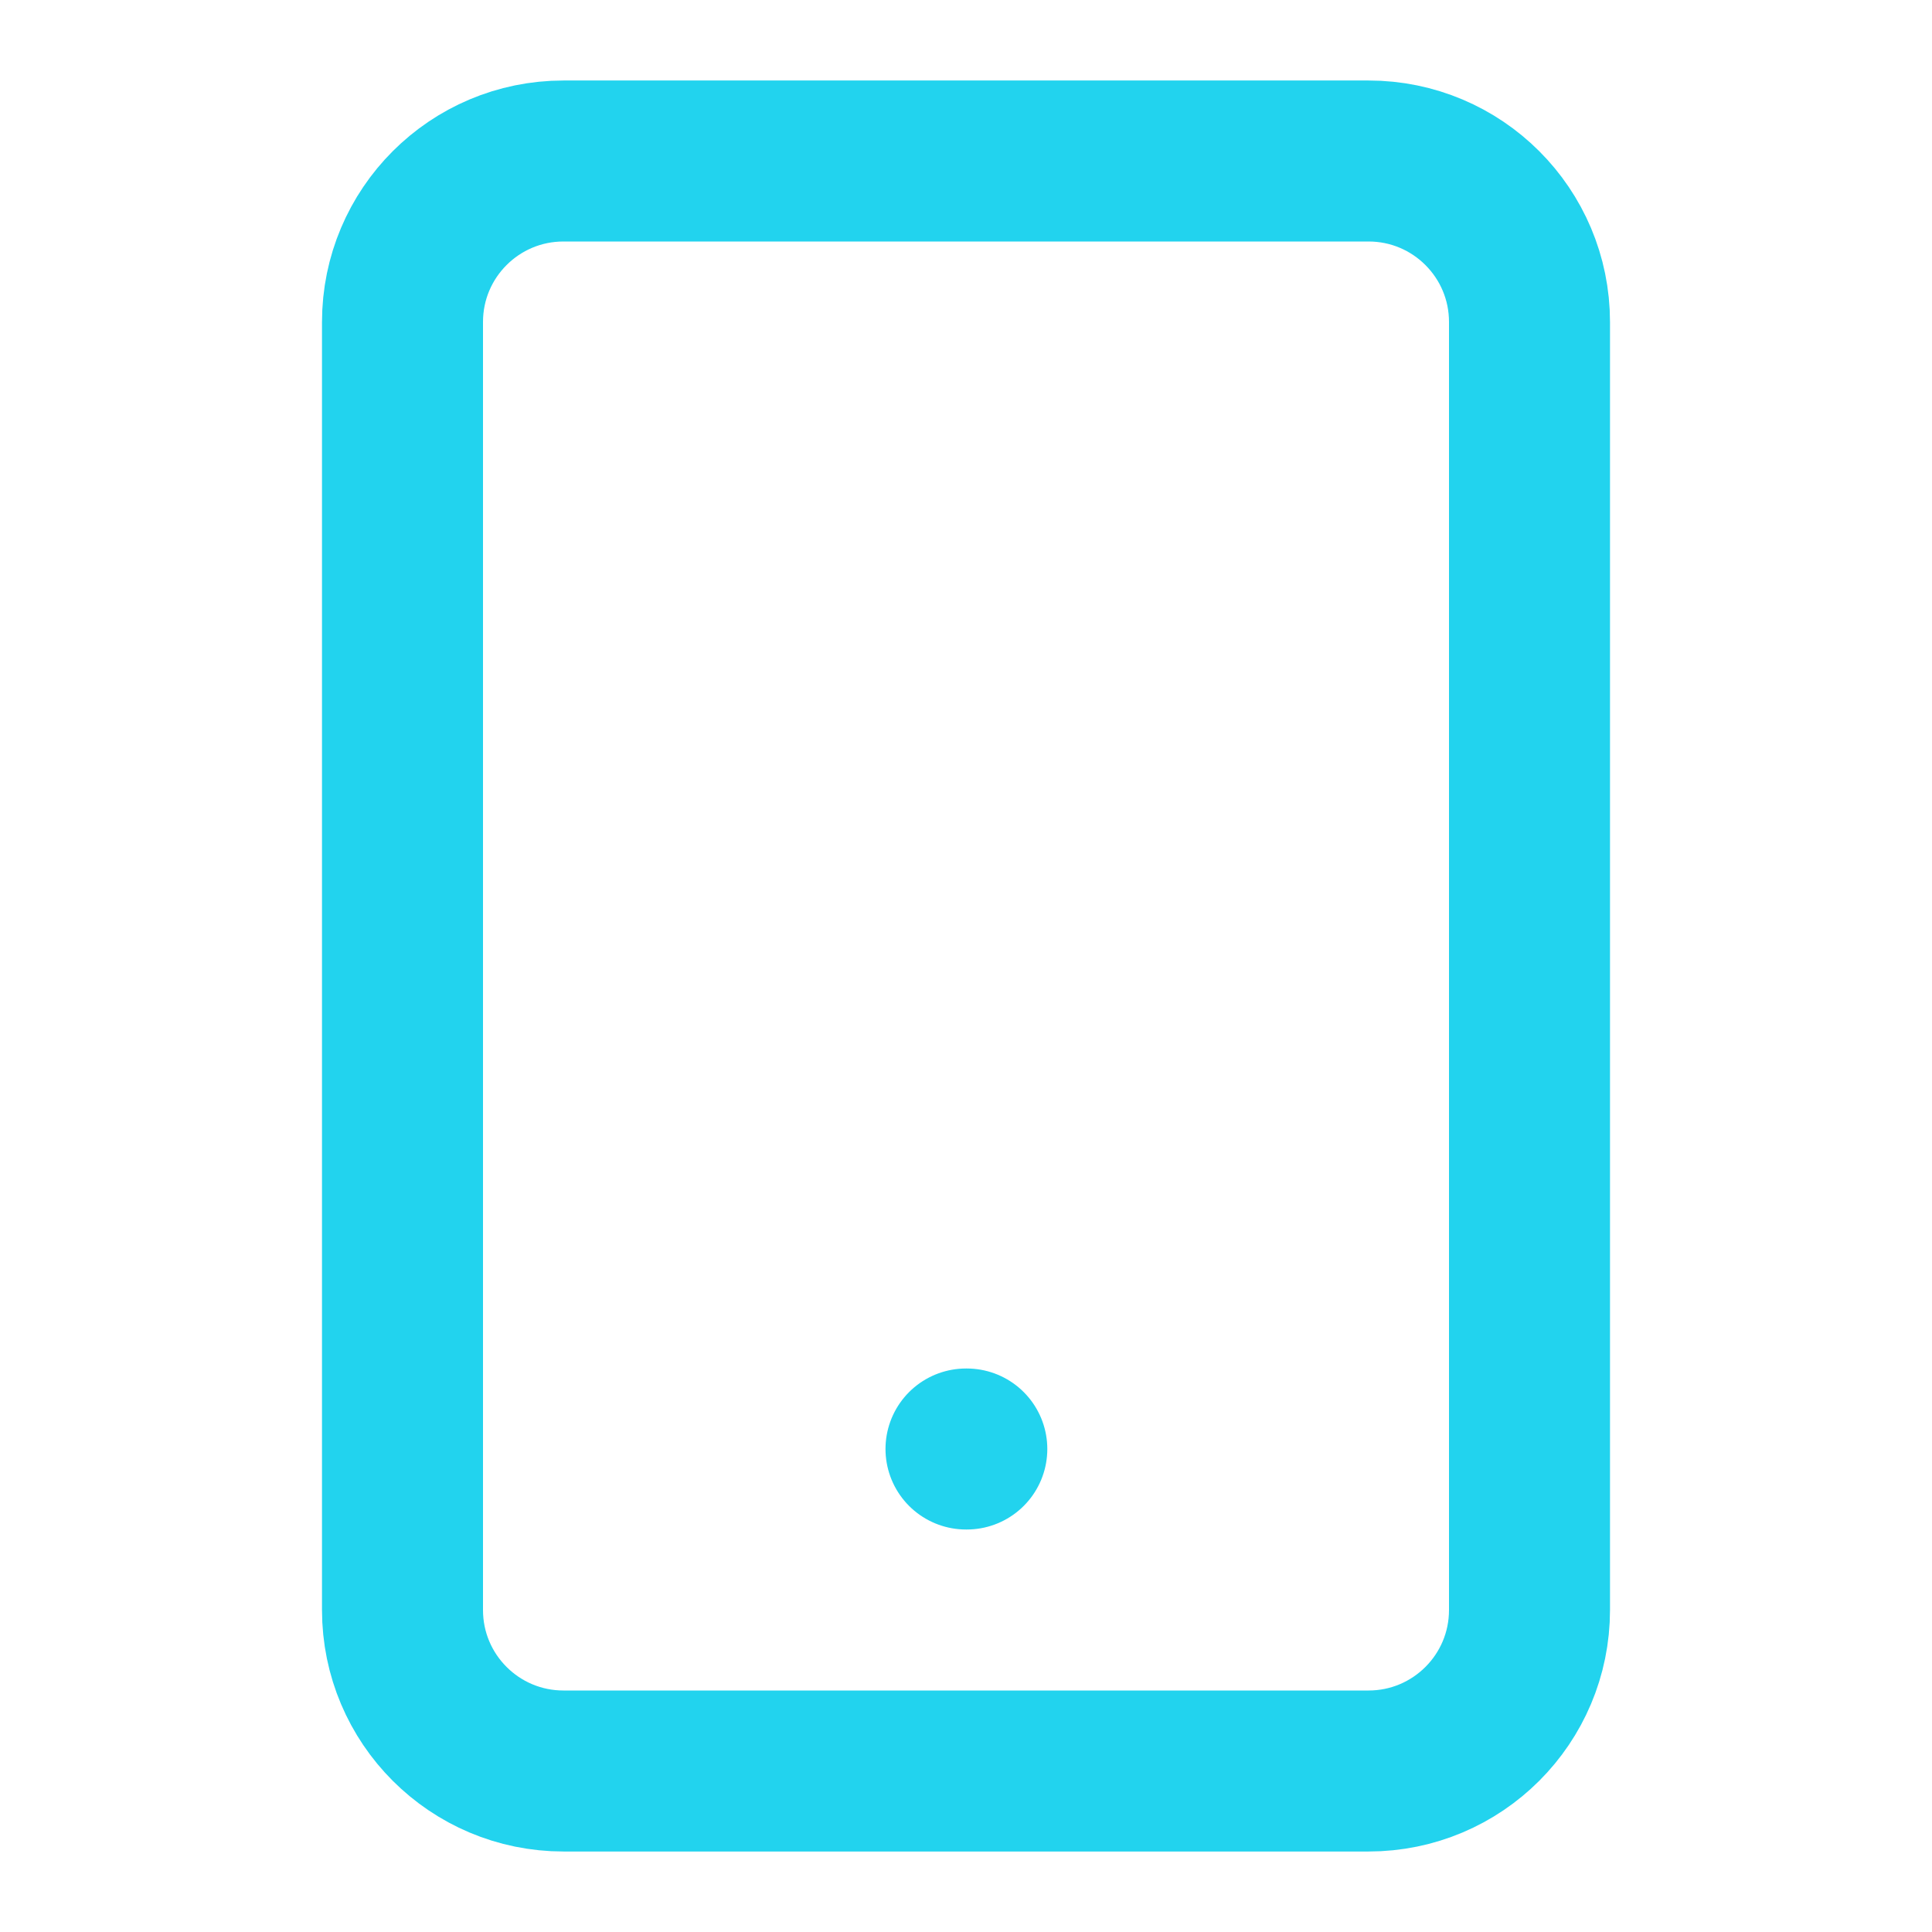
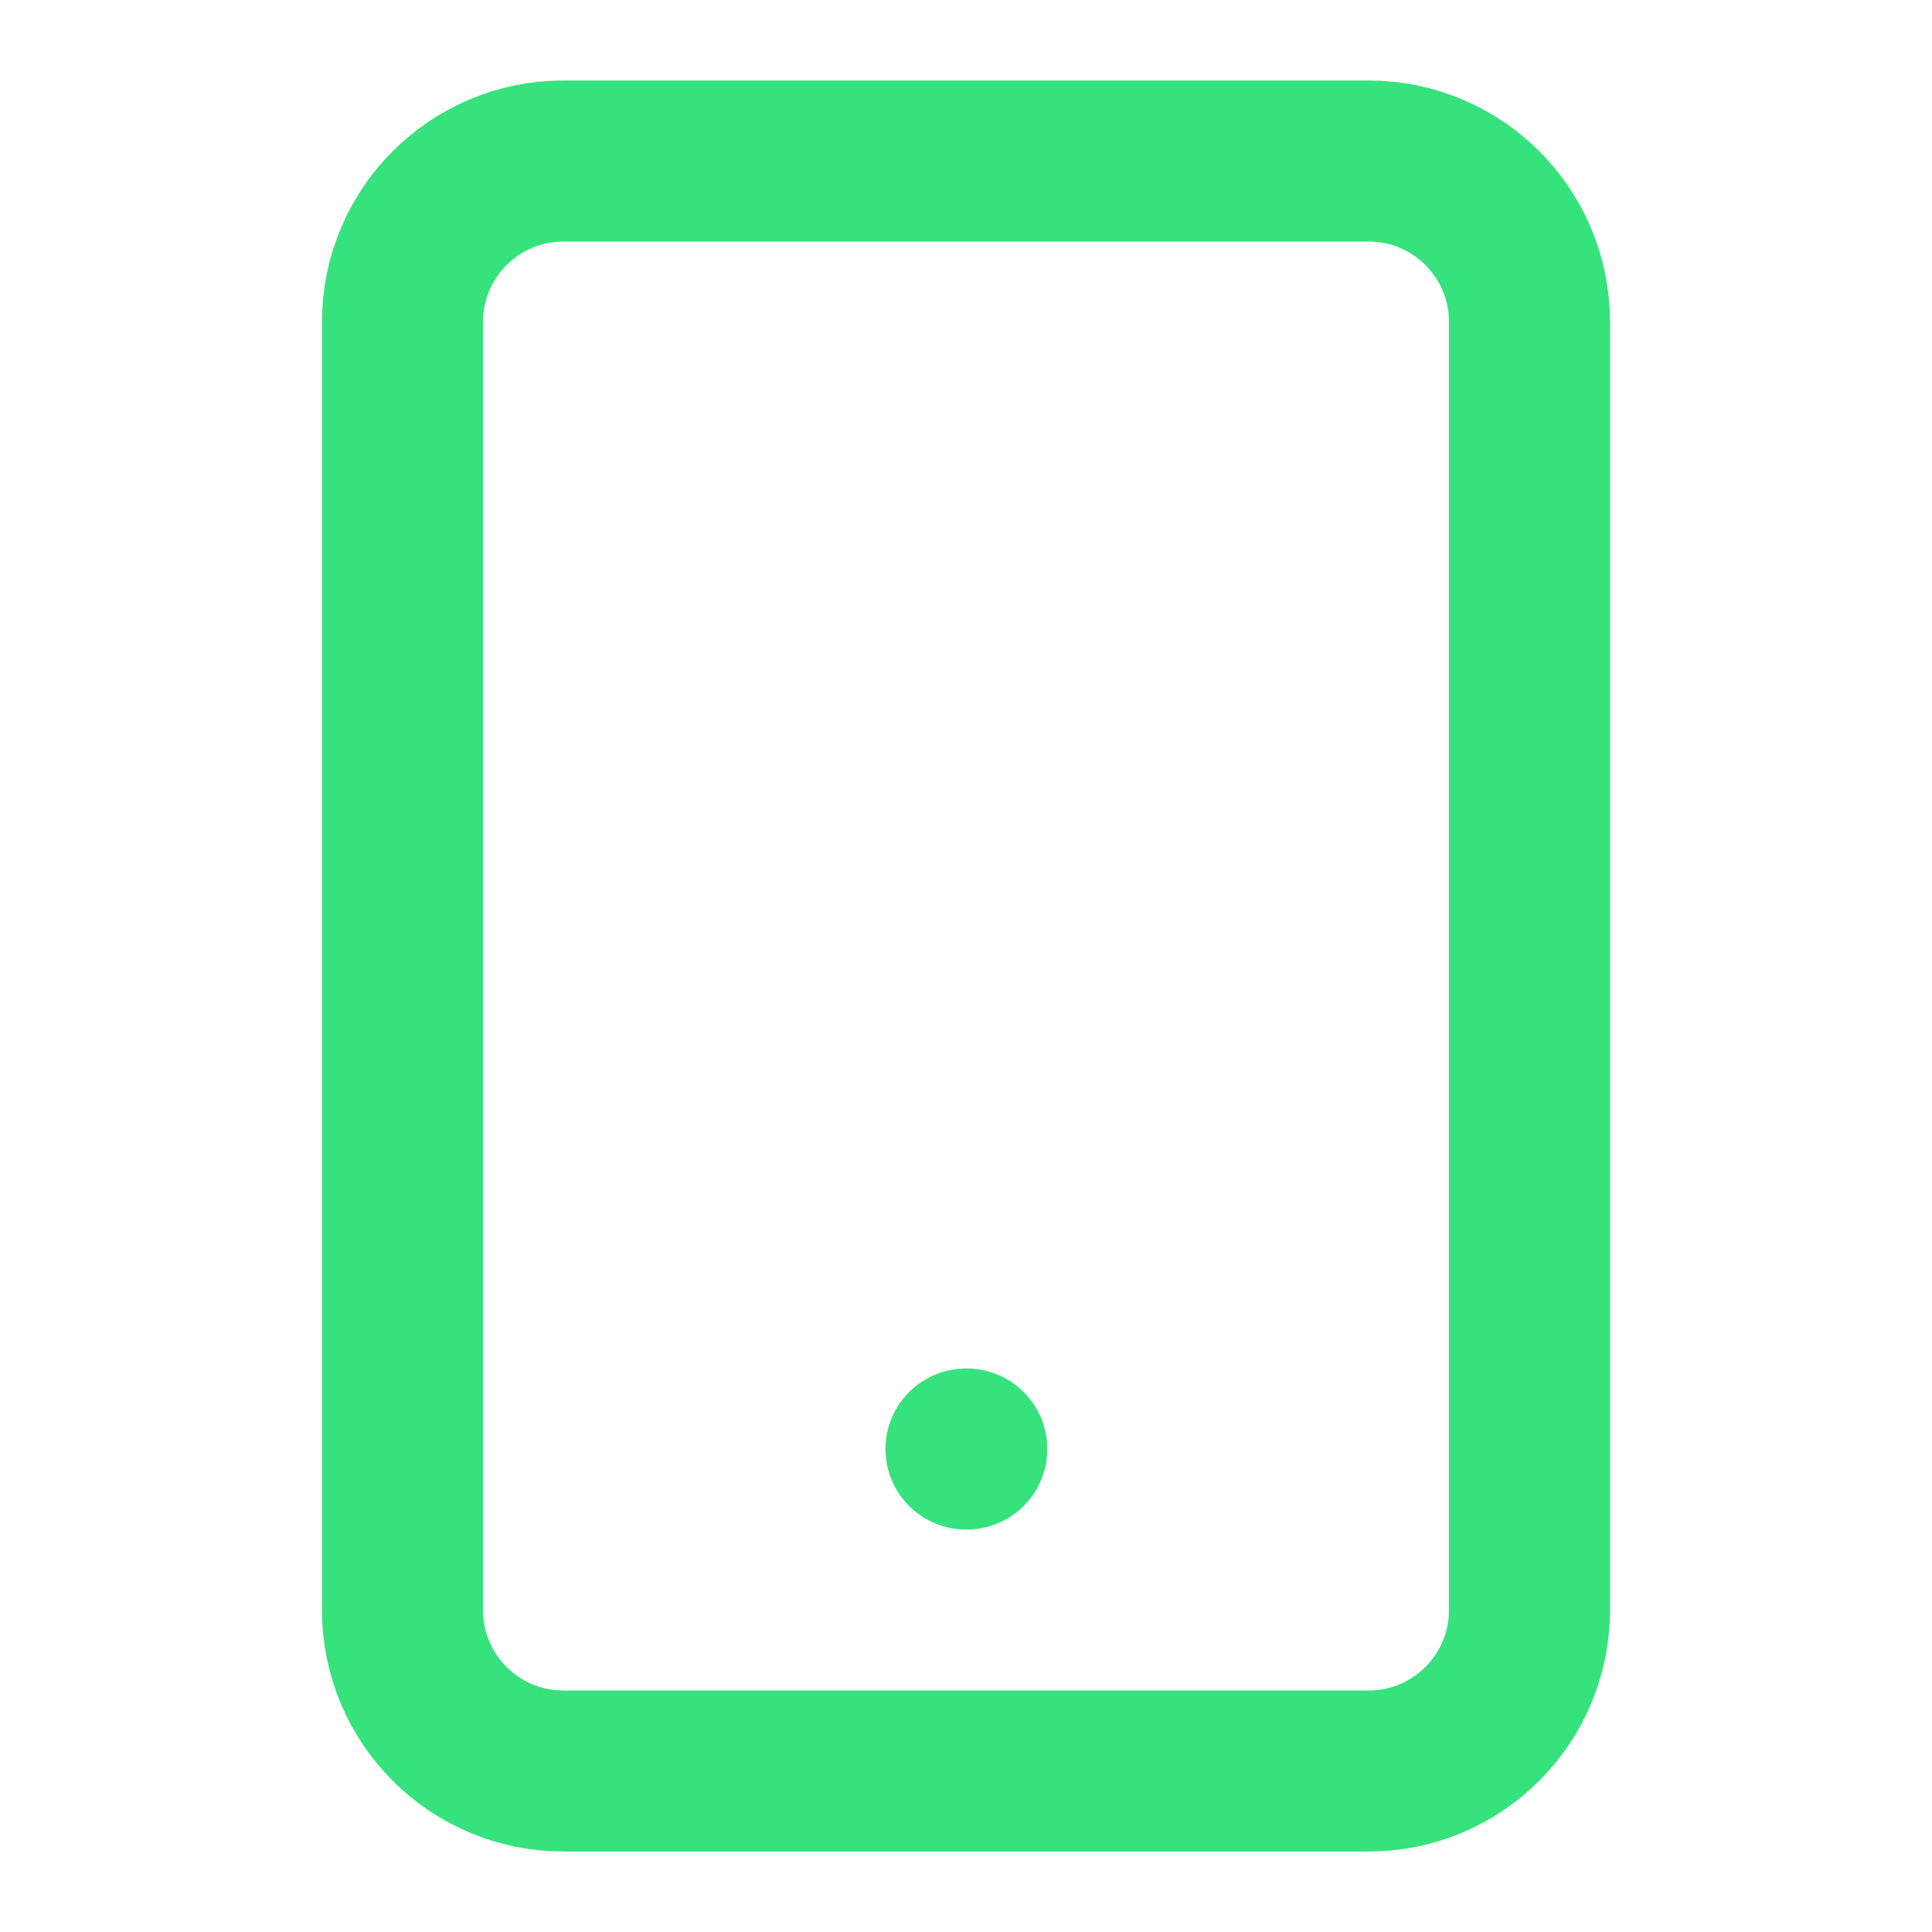
<svg xmlns="http://www.w3.org/2000/svg" preserveAspectRatio="none" width="100%" height="100%" overflow="visible" style="display: block;" viewBox="0 0 24 24" fill="none">
  <g id="Icon">
-     <path id="Vector" d="M17 2H7C5.895 2 5 2.895 5 4V20C5 21.105 5.895 22 7 22H17C18.105 22 19 21.105 19 20V4C19 2.895 18.105 2 17 2Z" stroke="#22d3ee" stroke-width="2" stroke-linecap="round" stroke-linejoin="round" />
-     <path id="Vector_2" d="M12 18H12.01" stroke="#22d3ee" stroke-width="2" stroke-linecap="round" stroke-linejoin="round" />
+     <path id="Vector" d="M17 2H7C5.895 2 5 2.895 5 4V20C5 21.105 5.895 22 7 22H17C18.105 22 19 21.105 19 20V4C19 2.895 18.105 2 17 2Z" stroke="#35e27c" stroke-width="2" stroke-linecap="round" stroke-linejoin="round" />
+     <path id="Vector_2" d="M12 18H12.01" stroke="#35e27c" stroke-width="2" stroke-linecap="round" stroke-linejoin="round" />
  </g>
</svg>
